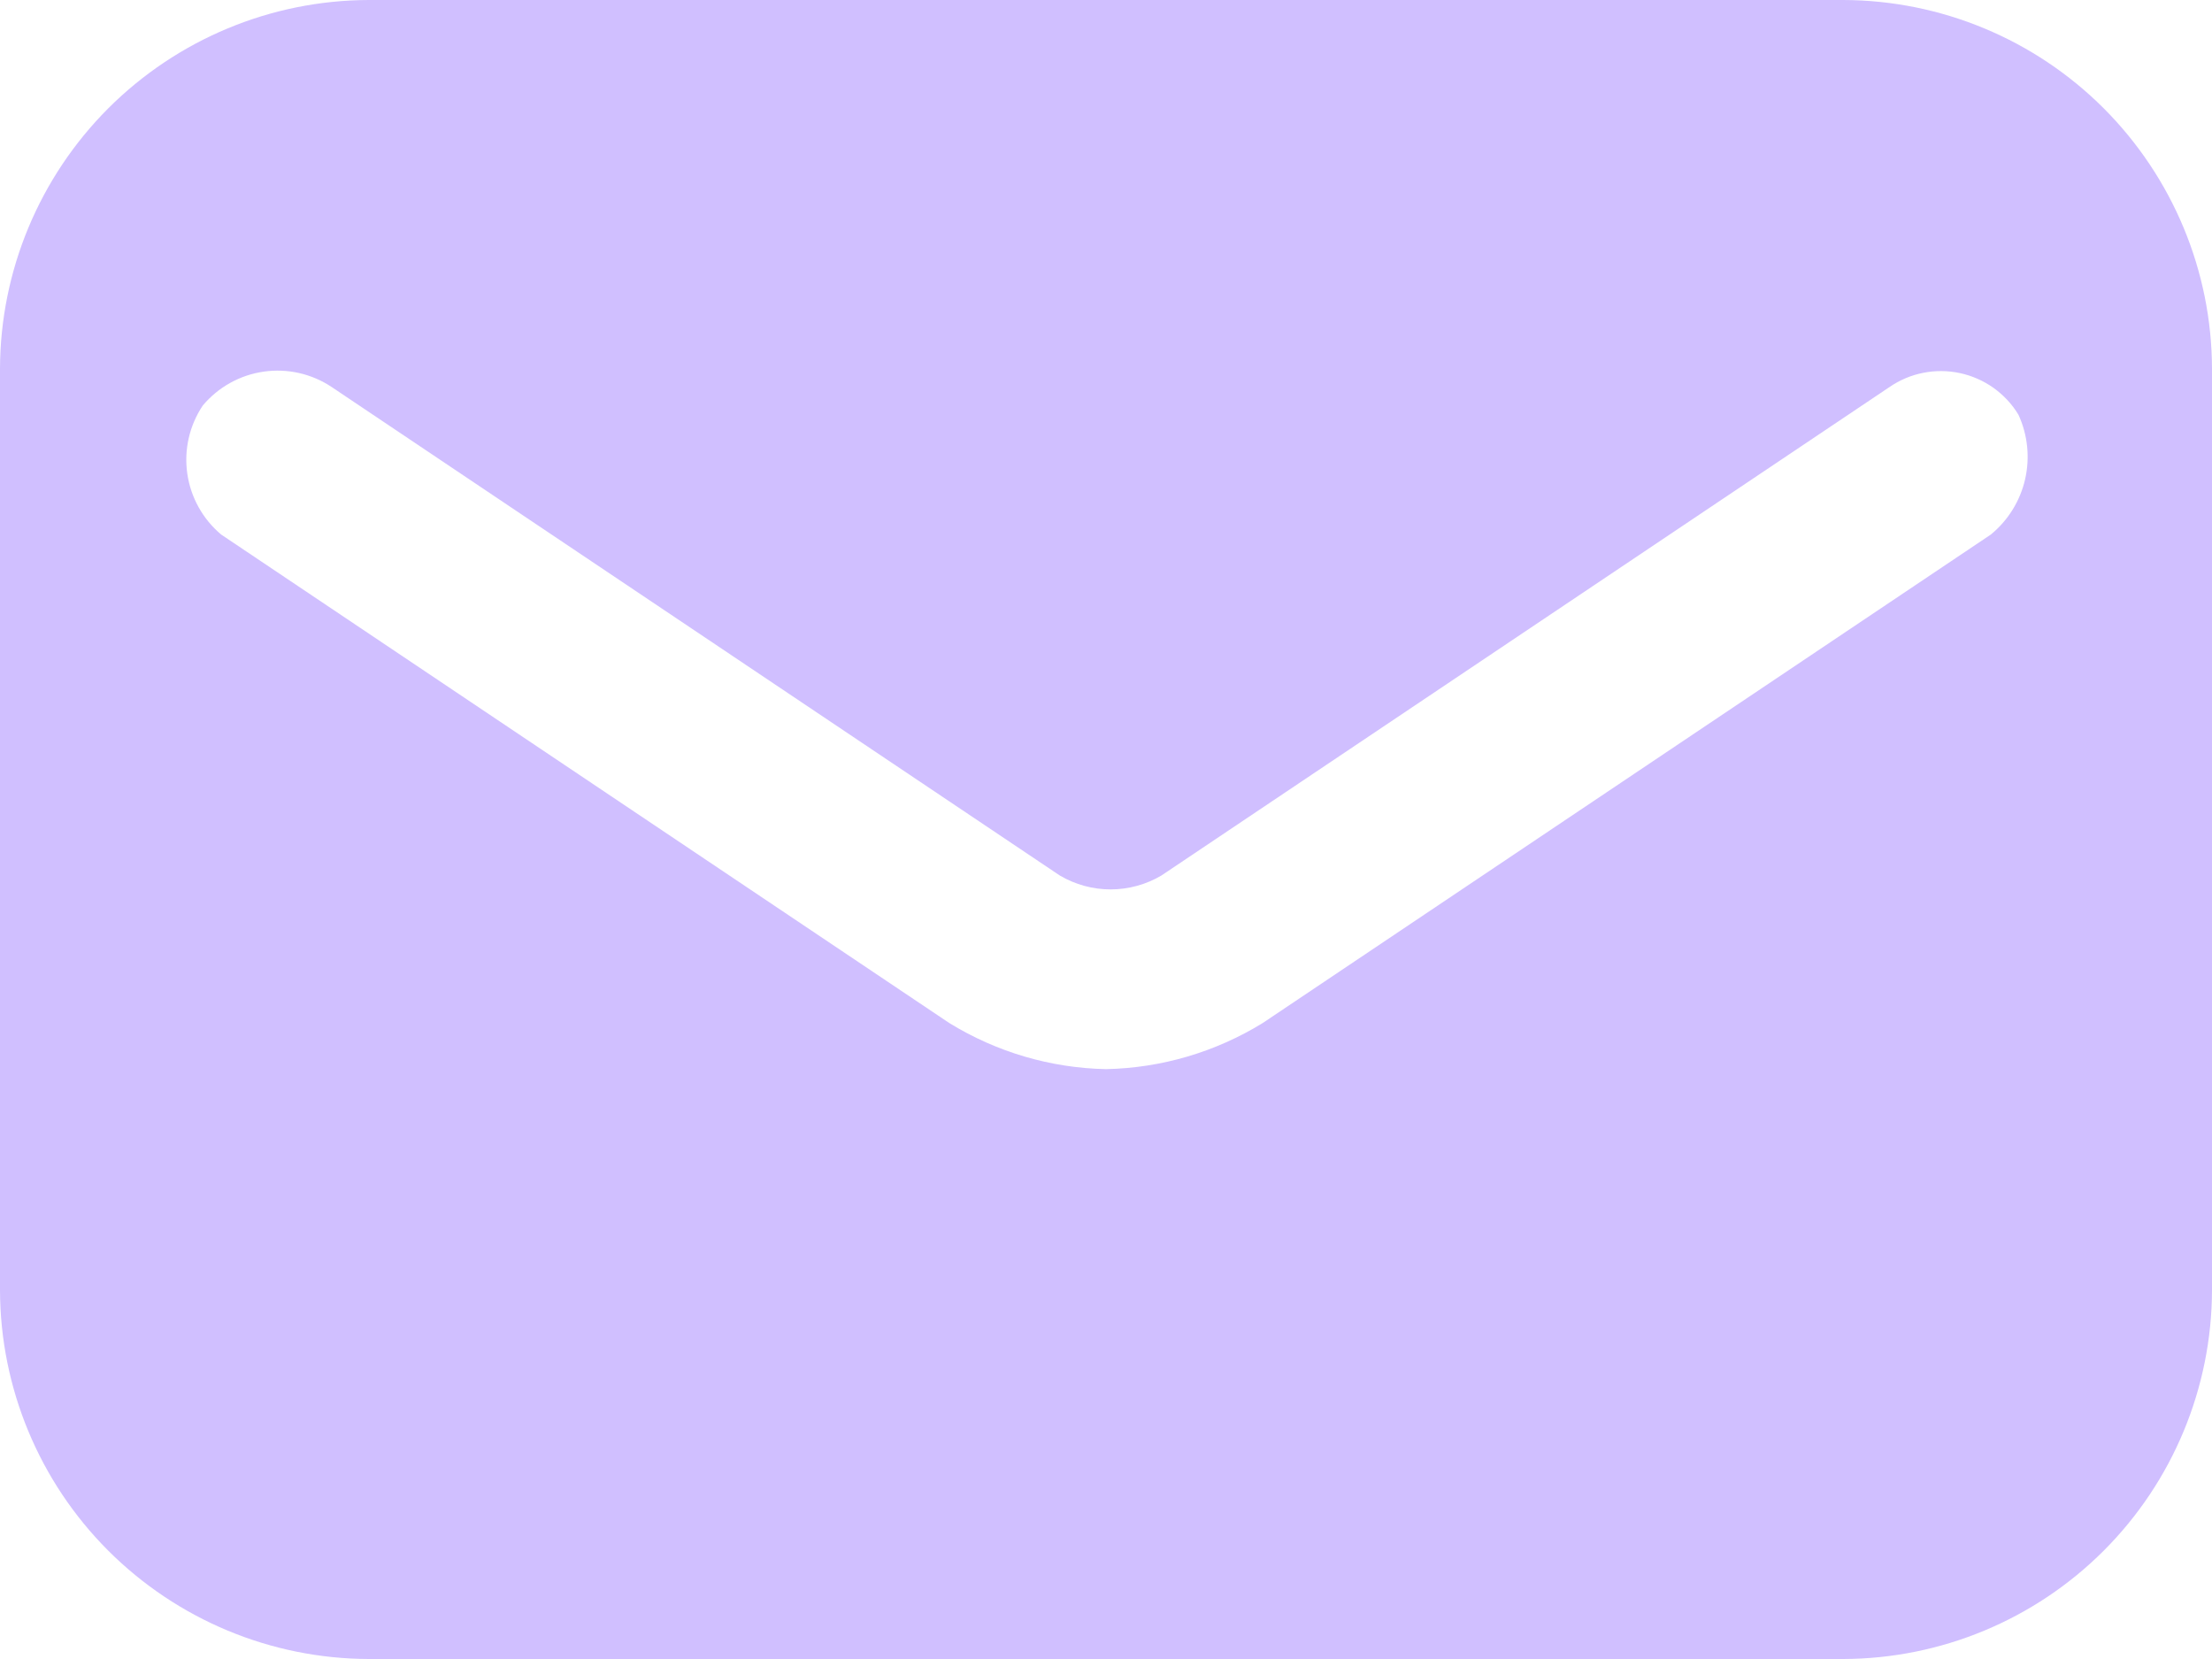
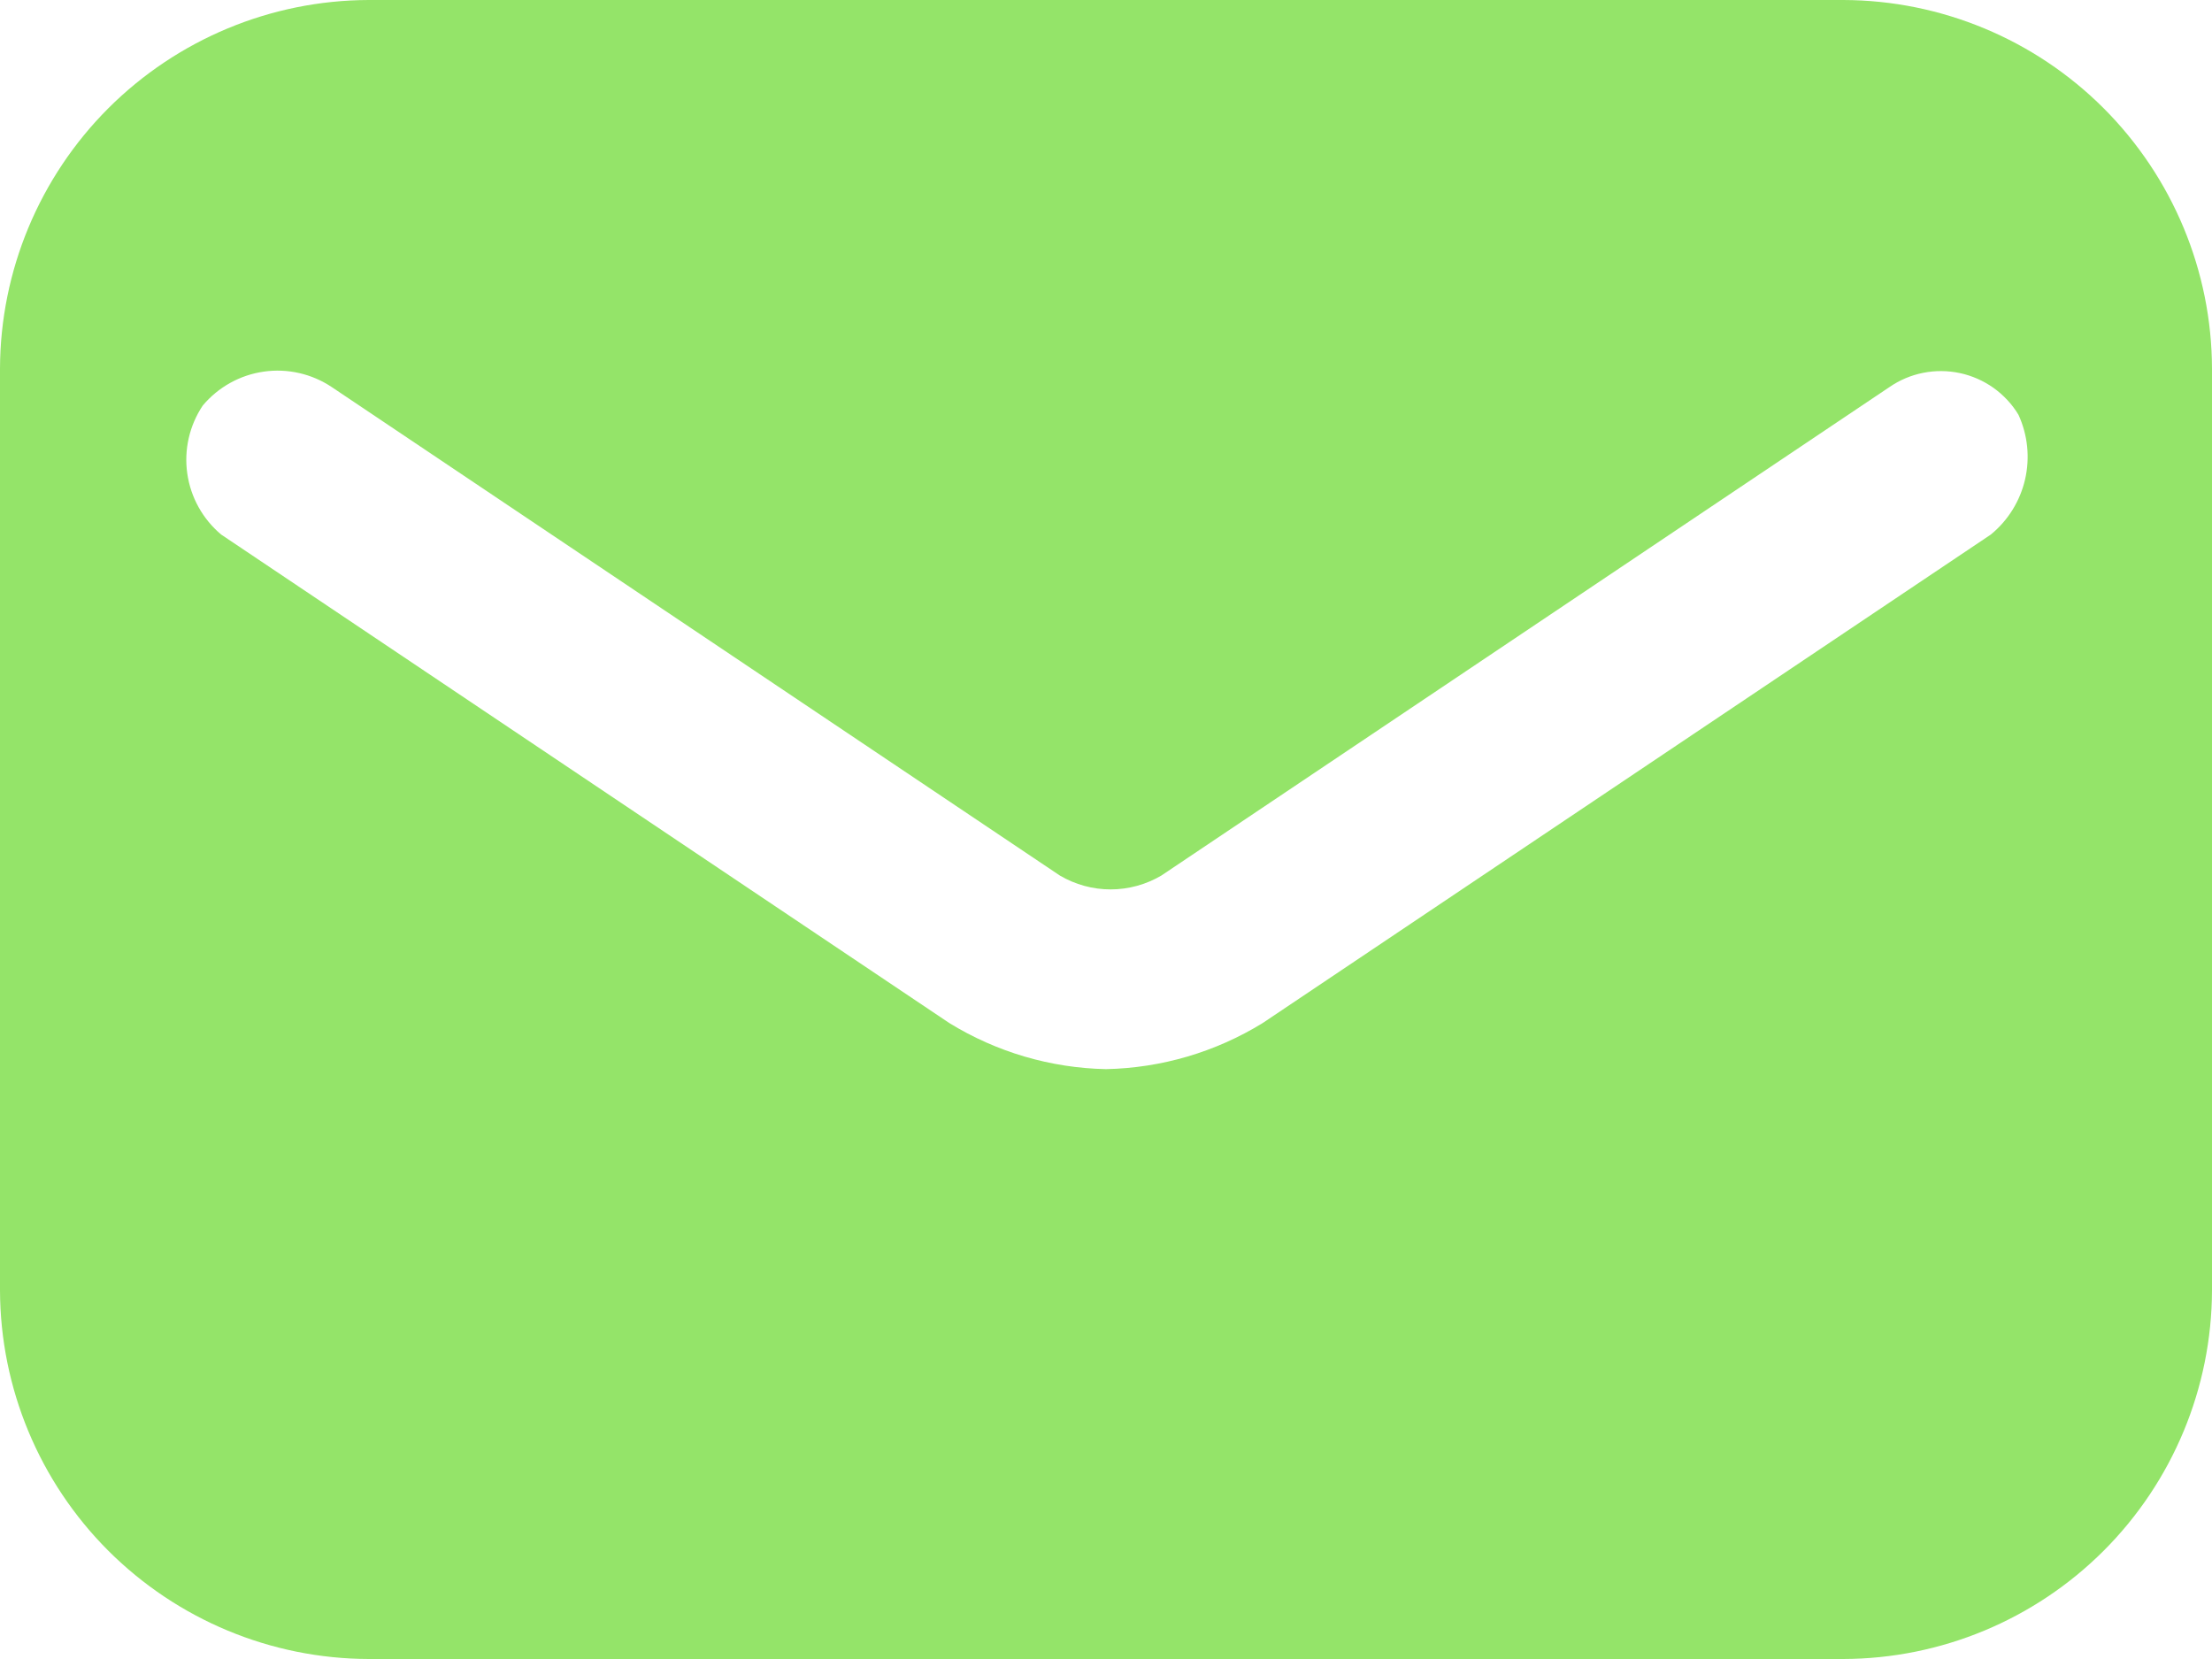
<svg xmlns="http://www.w3.org/2000/svg" width="24" height="18" viewBox="0 0 24 18" fill="none">
-   <path d="M20 0H4C2.94 0.003 1.925 0.426 1.175 1.175C0.426 1.925 0.003 2.94 0 4L0 14C0.003 15.06 0.426 16.076 1.175 16.825C1.925 17.574 2.94 17.997 4 18H20C21.06 17.997 22.076 17.574 22.825 16.825C23.574 16.076 23.997 15.06 24 14V4C23.997 2.94 23.574 1.925 22.825 1.175C22.076 0.426 21.06 0.003 20 0ZM21.6 5.8L13.7 11.1C13.188 11.415 12.601 11.588 12 11.6C11.399 11.588 10.812 11.415 10.3 11.1L2.4 5.8C2.2 5.632 2.069 5.397 2.032 5.138C1.995 4.88 2.055 4.617 2.2 4.4C2.368 4.2 2.603 4.069 2.862 4.032C3.12 3.995 3.383 4.055 3.6 4.2L11.5 9.5C11.667 9.598 11.857 9.65 12.05 9.65C12.243 9.65 12.433 9.598 12.6 9.5L20.5 4.2C20.61 4.124 20.735 4.071 20.867 4.045C20.998 4.019 21.134 4.02 21.265 4.048C21.396 4.076 21.52 4.131 21.629 4.208C21.738 4.286 21.831 4.385 21.9 4.5C22.001 4.719 22.026 4.966 21.972 5.201C21.918 5.436 21.787 5.647 21.6 5.8Z" fill="#D0BFFF" />
+   <path d="M20 0H4C2.94 0.003 1.925 0.426 1.175 1.175C0.426 1.925 0.003 2.94 0 4L0 14C0.003 15.06 0.426 16.076 1.175 16.825C1.925 17.574 2.94 17.997 4 18H20C21.06 17.997 22.076 17.574 22.825 16.825C23.574 16.076 23.997 15.06 24 14V4C23.997 2.94 23.574 1.925 22.825 1.175C22.076 0.426 21.06 0.003 20 0ZM21.6 5.8L13.7 11.1C13.188 11.415 12.601 11.588 12 11.6C11.399 11.588 10.812 11.415 10.3 11.1L2.4 5.8C2.2 5.632 2.069 5.397 2.032 5.138C1.995 4.88 2.055 4.617 2.2 4.4C2.368 4.2 2.603 4.069 2.862 4.032C3.12 3.995 3.383 4.055 3.6 4.2L11.5 9.5C11.667 9.598 11.857 9.65 12.05 9.65C12.243 9.65 12.433 9.598 12.6 9.5L20.5 4.2C20.61 4.124 20.735 4.071 20.867 4.045C20.998 4.019 21.134 4.02 21.265 4.048C21.396 4.076 21.52 4.131 21.629 4.208C21.738 4.286 21.831 4.385 21.9 4.5C22.001 4.719 22.026 4.966 21.972 5.201C21.918 5.436 21.787 5.647 21.6 5.8Z" fill="#94e469" />
</svg>
